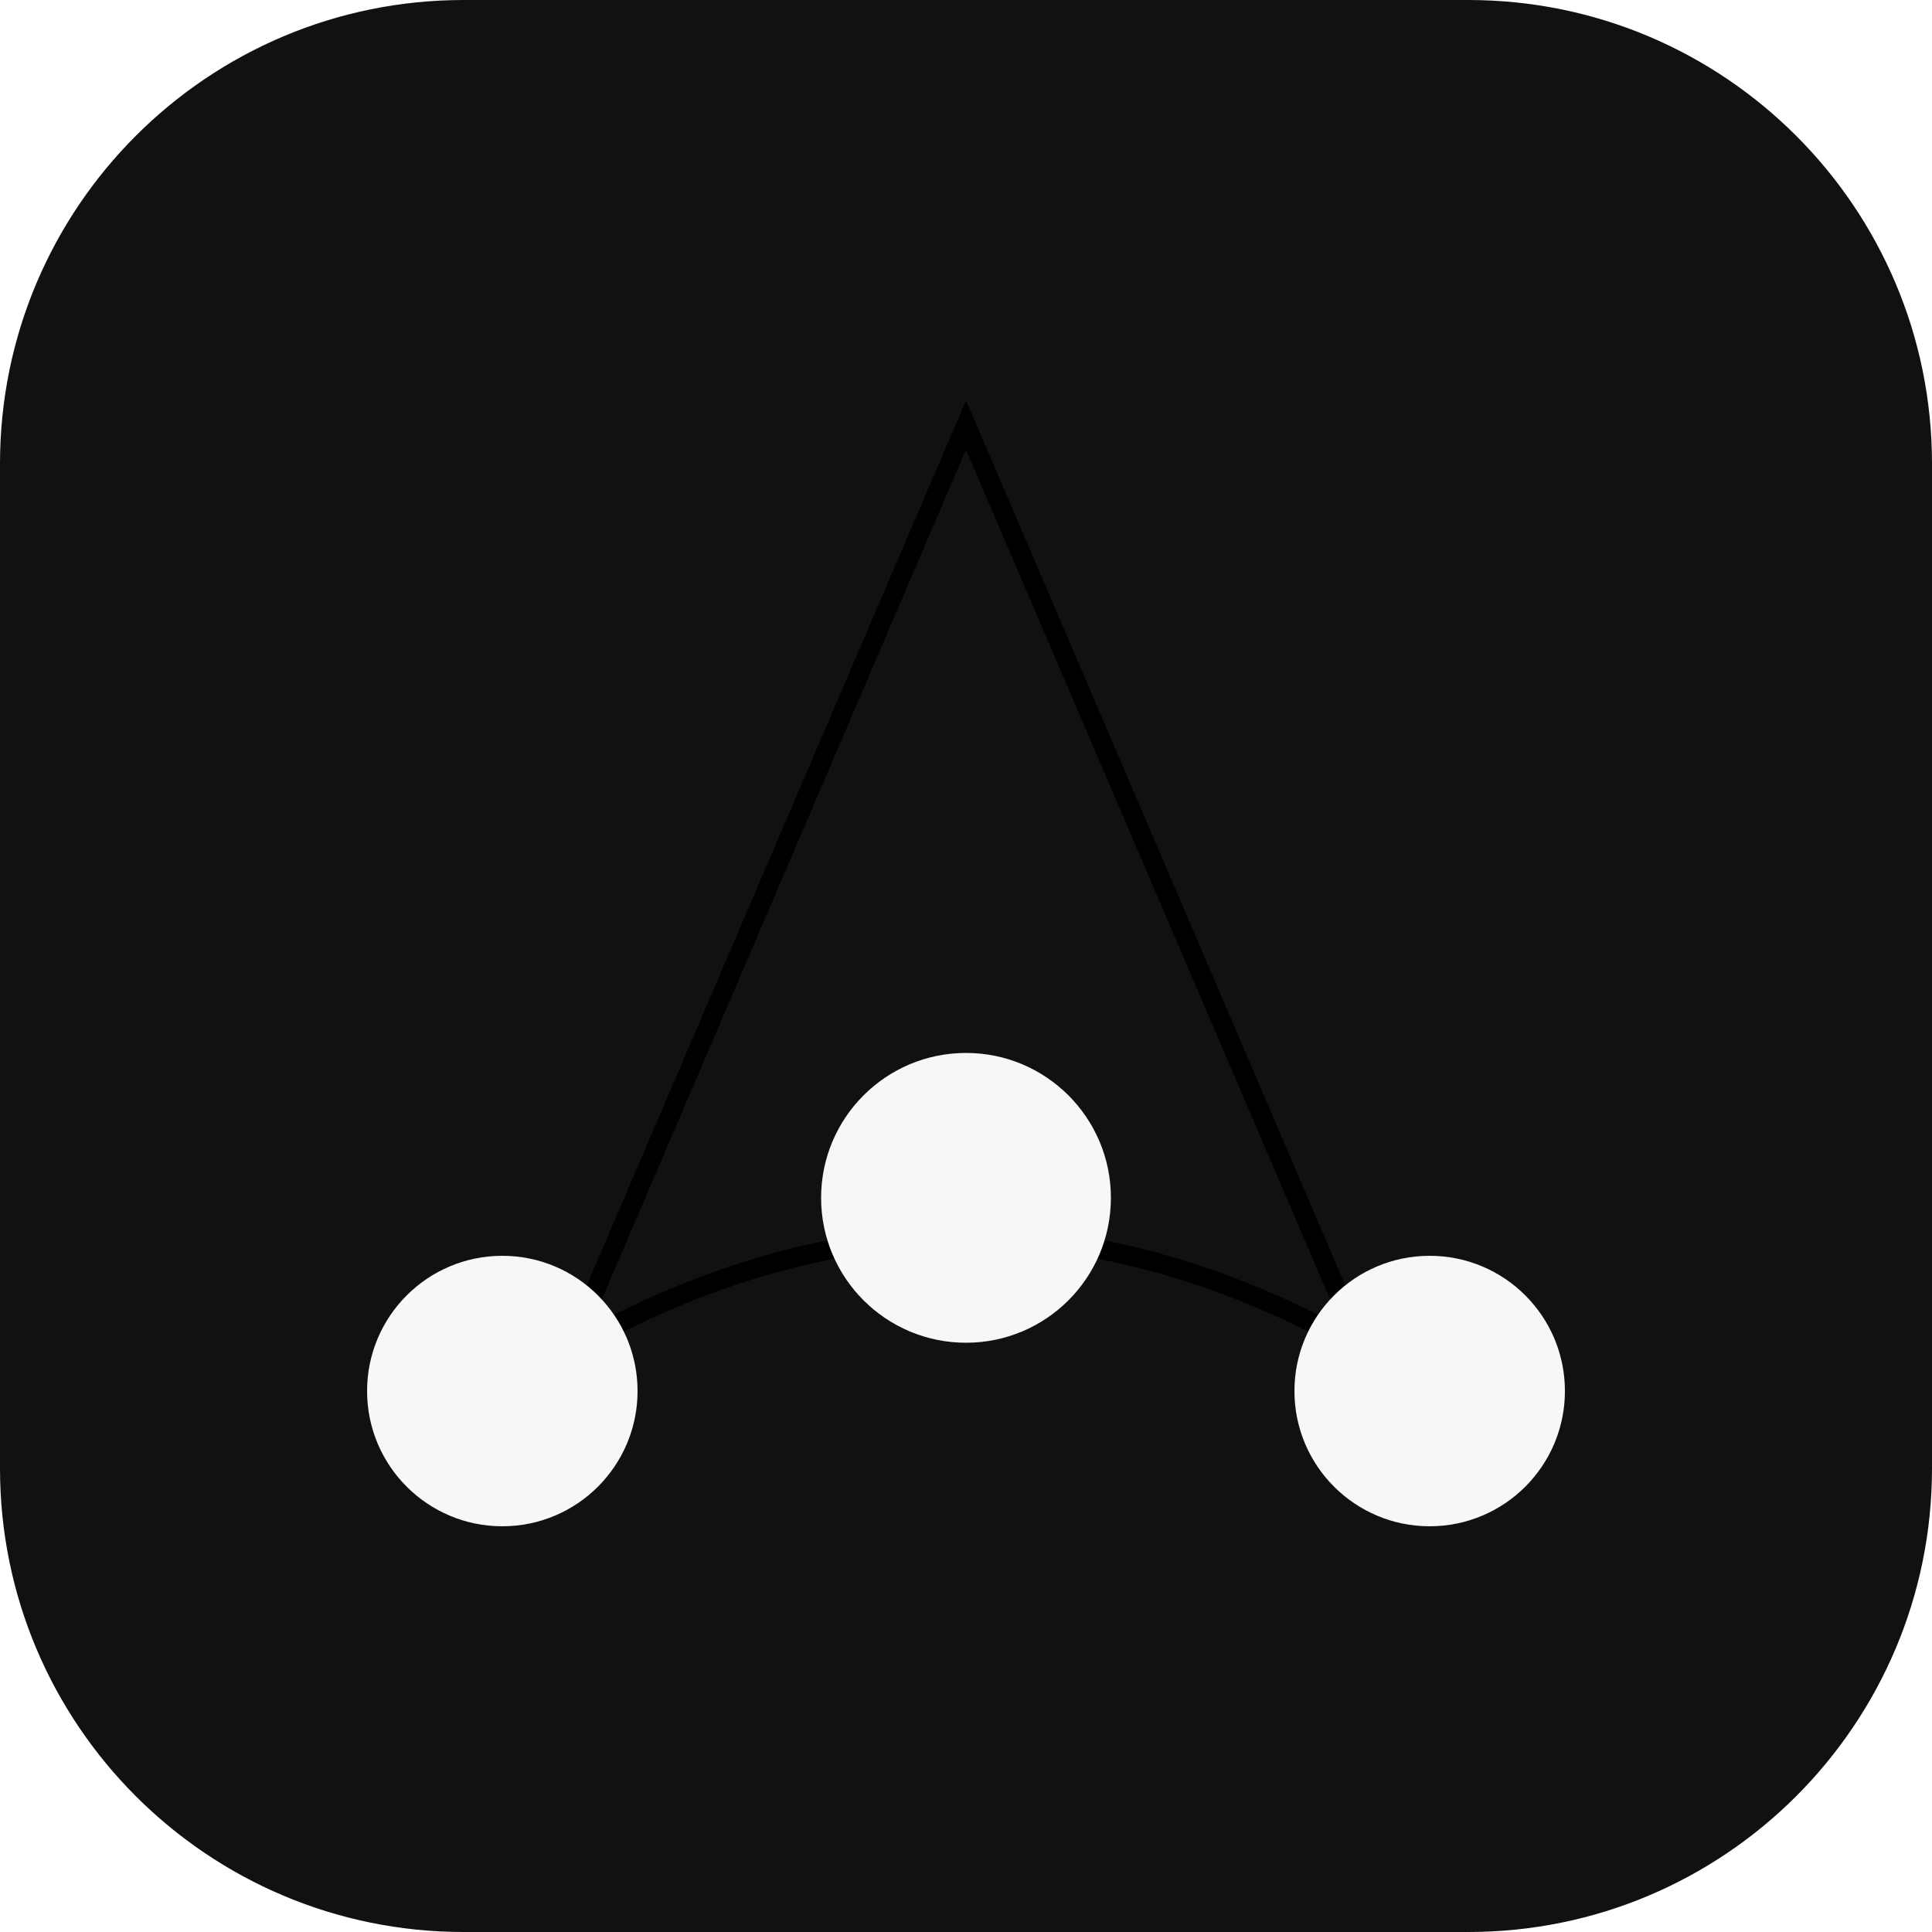
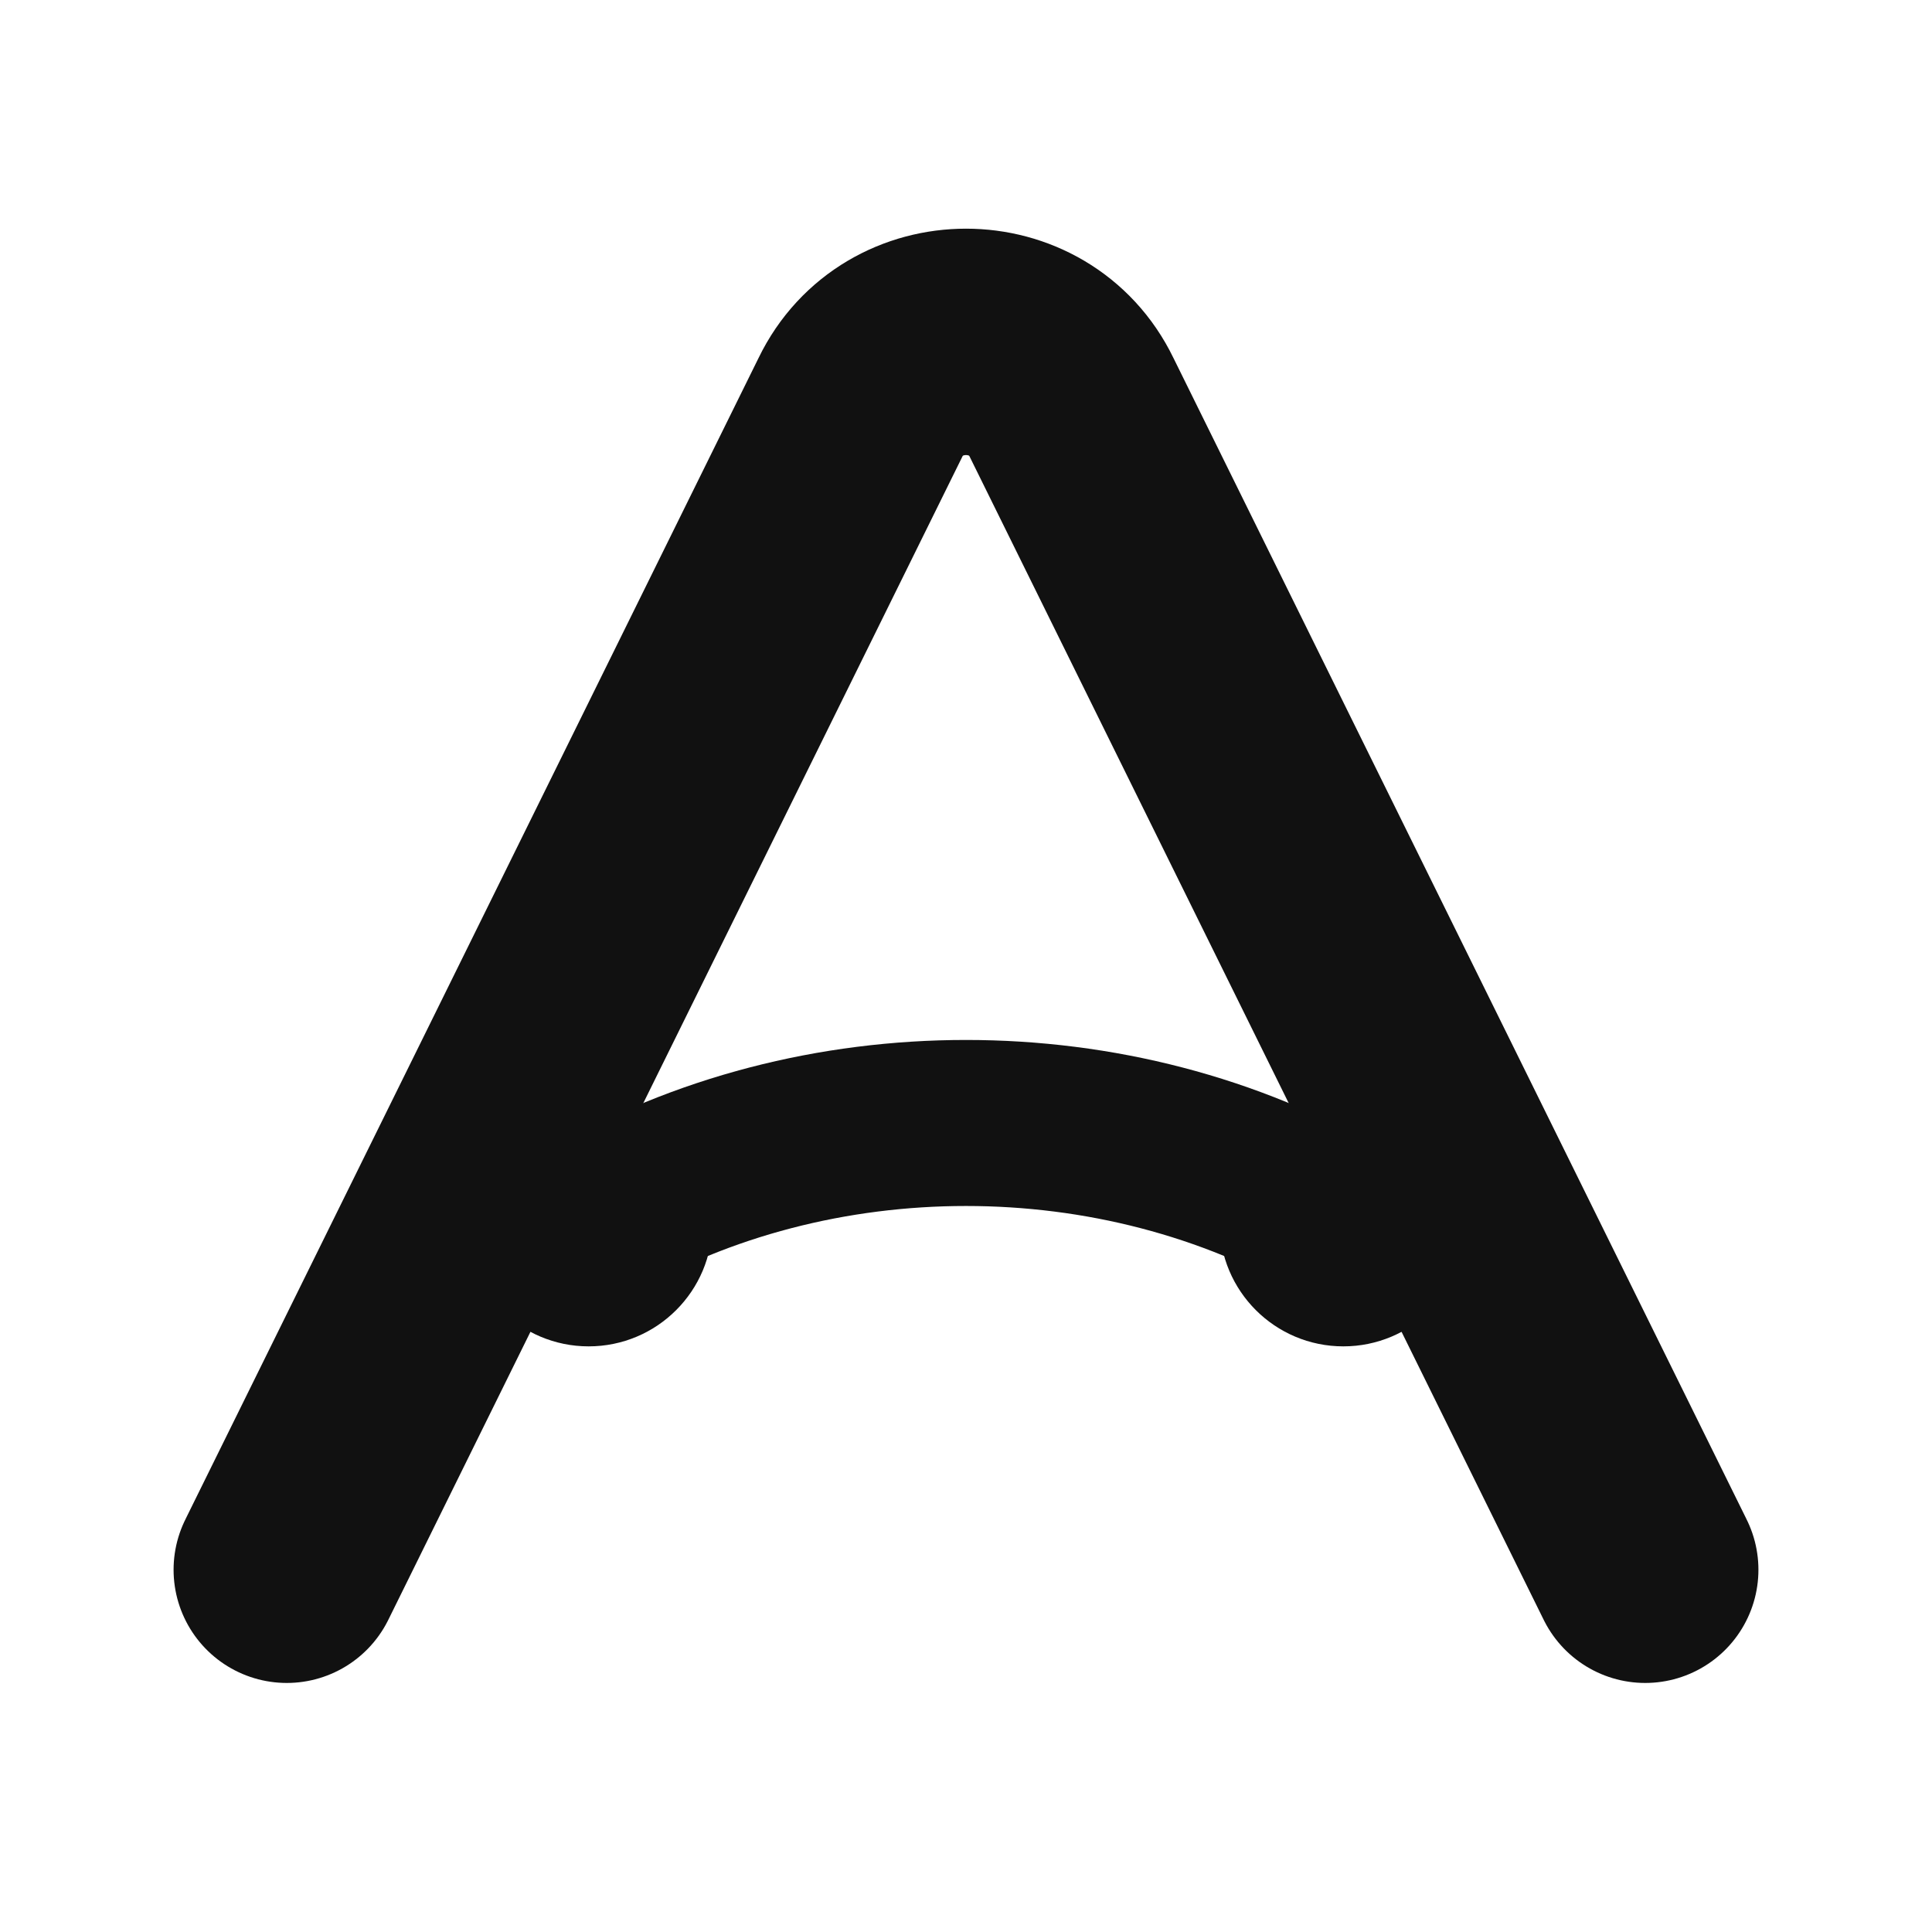
- <svg xmlns="http://www.w3.org/2000/svg" width="64" height="64" viewBox="0 0 100 100" fill="none">
-   <rect width="100" height="100" rx="24" fill="#111111" />
-   <defs>
-     <linearGradient id="ascGradient" x1="15" y1="20" x2="85" y2="85" gradientUnits="userSpaceOnUse">
-       <stop offset="0%" stopColor="#f7f7f7" />
-       <stop offset="50%" stopColor="#f7f7f7" />
-       <stop offset="100%" stopColor="#f7f7f7" />
-     </linearGradient>
-   </defs>
-   <path d="M26 78 L50 22 L74 78" stroke="url(#ascGradient)" strokeWidth="12" strokeLinecap="round" strokeLinejoin="round" />
-   <path d="M26 72 Q 50 56 74 72" stroke="url(#ascGradient)" strokeWidth="6" strokeLinecap="round" />
-   <circle cx="26" cy="72" r="7" fill="#f7f7f7" />
-   <circle cx="50" cy="62" r="7.5" fill="#f7f7f7" />
-   <circle cx="74" cy="72" r="7" fill="#f7f7f7" />
+ <svg xmlns="http://www.w3.org/2000/svg" width="64" height="64" viewBox="0 0 64 64" fill="none">
+   <style>
+     .ink { stroke: #111111; fill: #111111; }
+     path.ink { fill: none; }
+     @media (prefers-color-scheme: dark) { .ink { stroke: #f7f7f7; fill: #f7f7f7; } }
+   </style>
+   <path d="M9.5 52 28.5 13.5c1.4-2.9 5.6-2.9 7 0L54.5 52" class="ink" fill="none" stroke-width="7.5" stroke-linecap="round" stroke-linejoin="round" />
+   <path d="M19.5 40.5c7.5-4.4 17.5-4.4 25 0" class="ink" fill="none" stroke-width="5.5" stroke-linecap="round" />
+   <circle cx="19.5" cy="40.5" r="3.6" class="ink" stroke="none" />
+   <circle cx="44.5" cy="40.5" r="3.6" class="ink" stroke="none" />
</svg>
